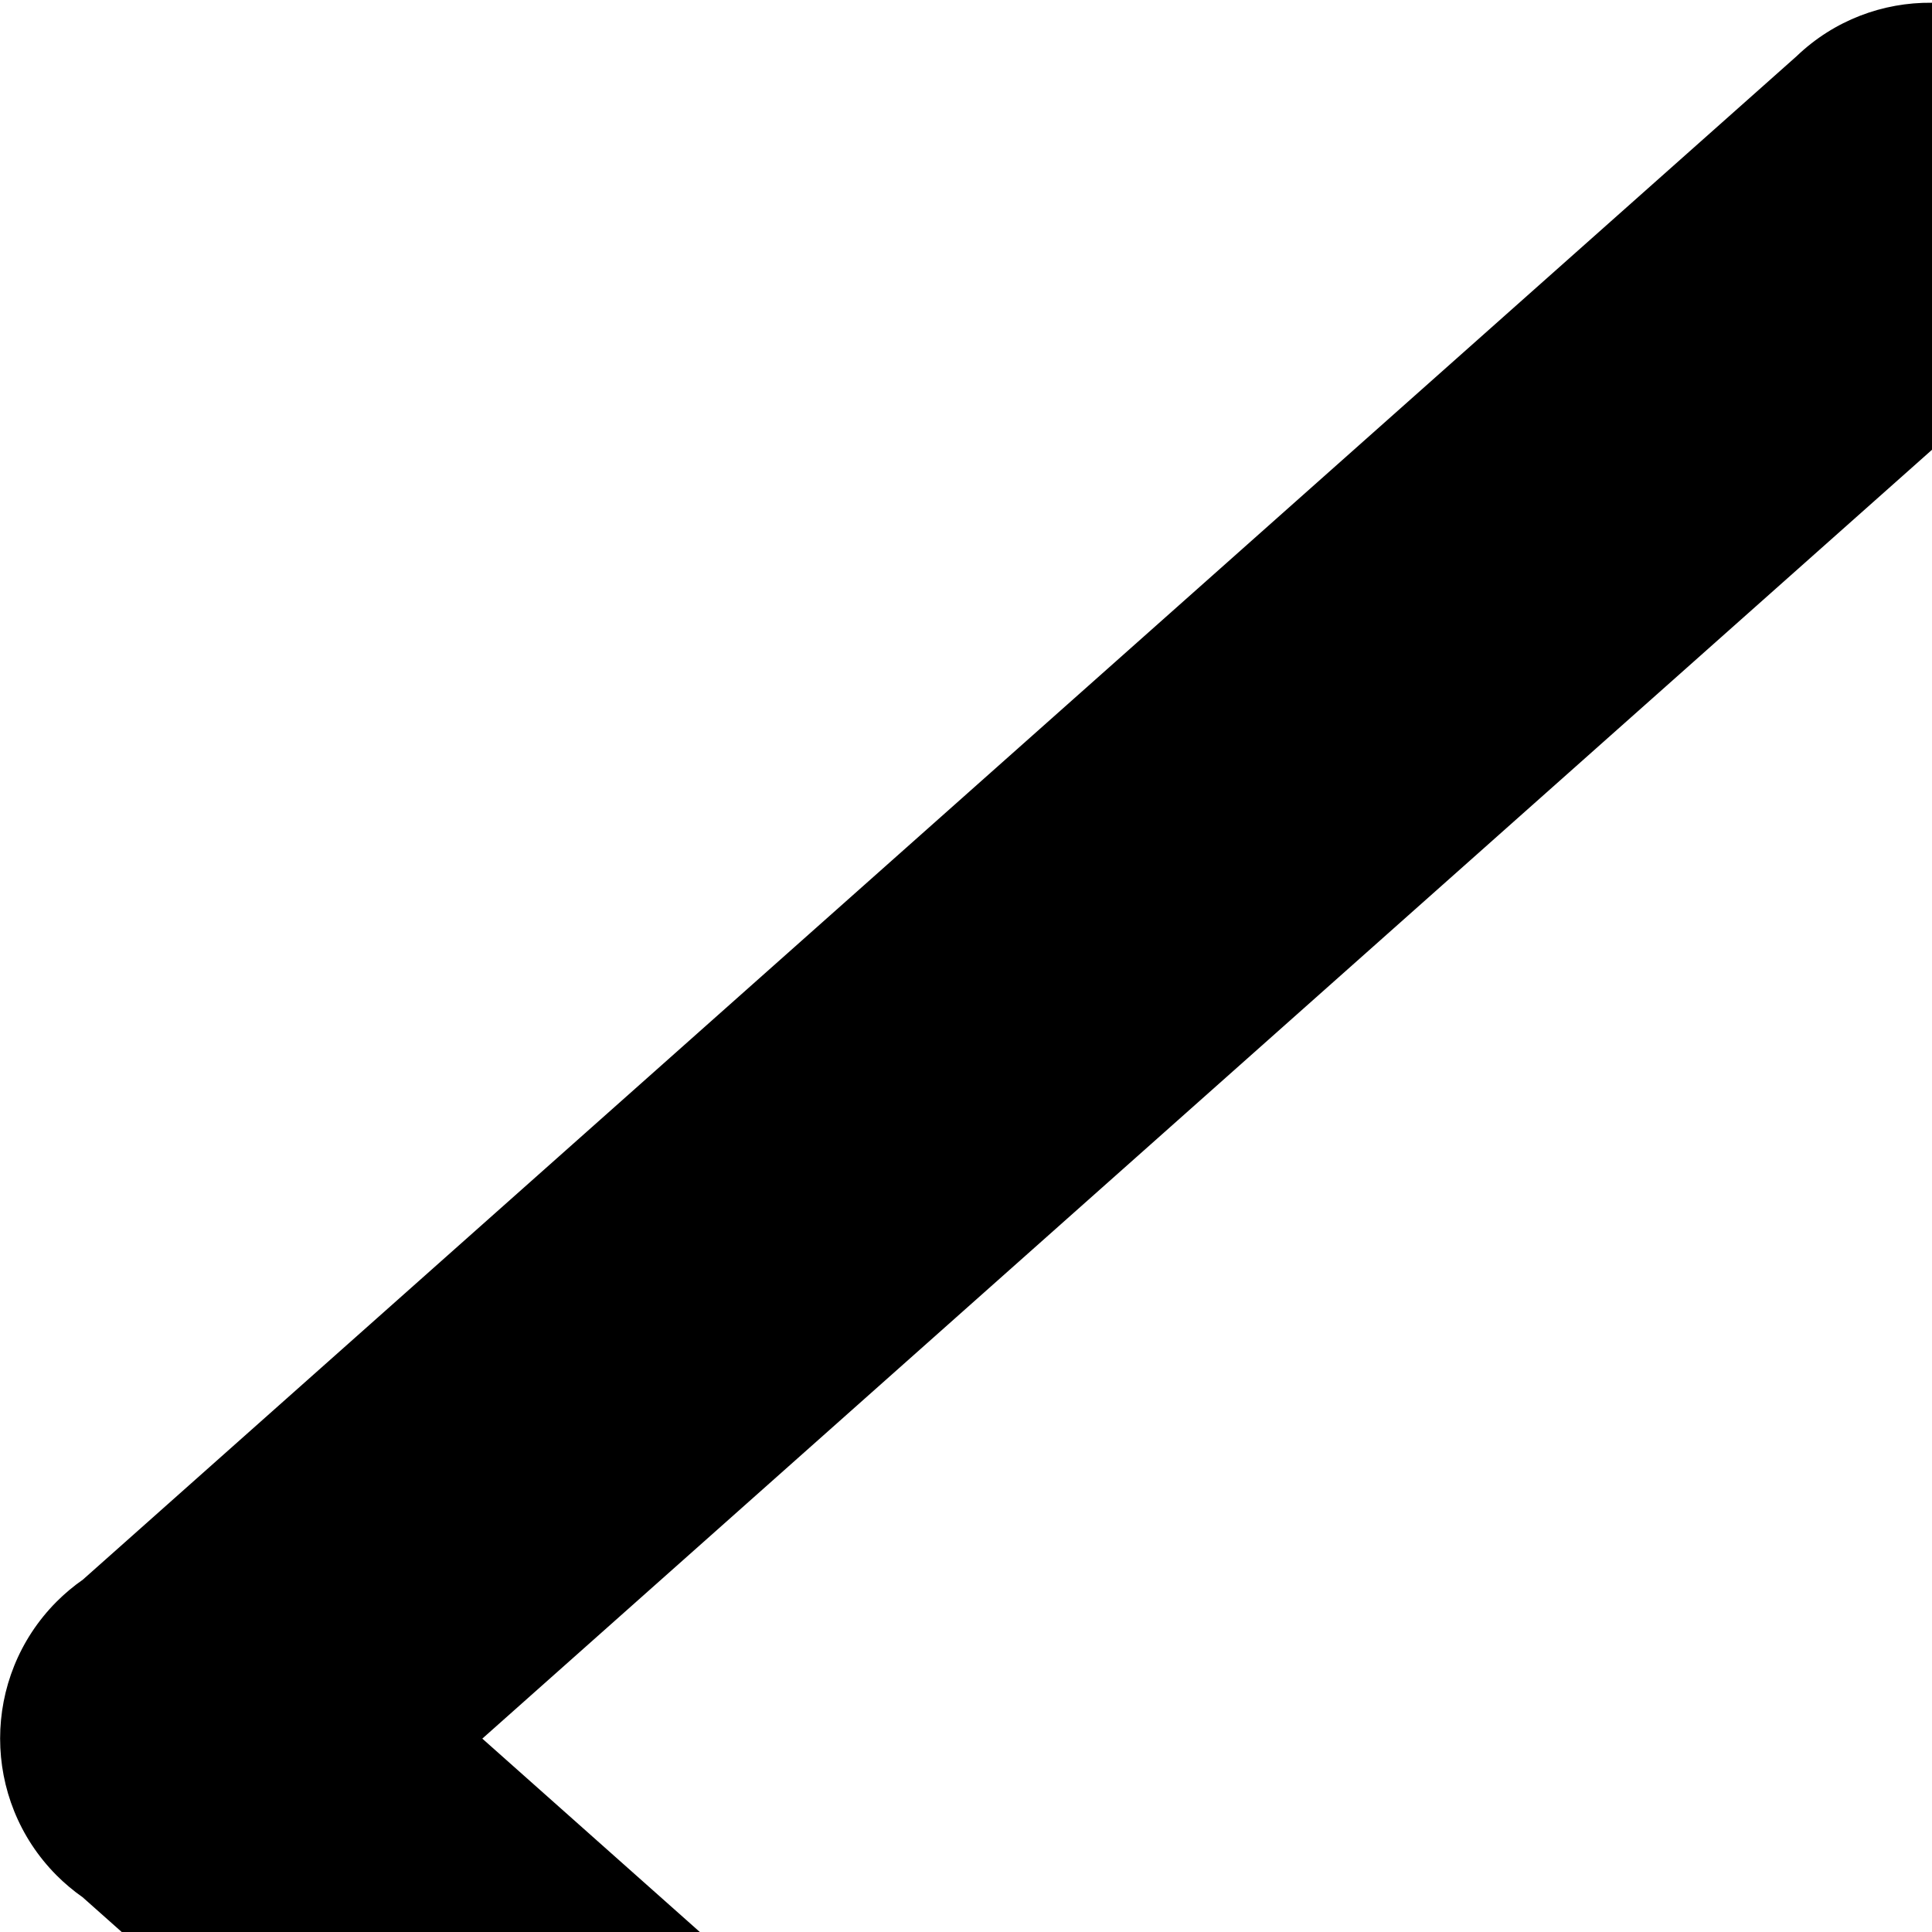
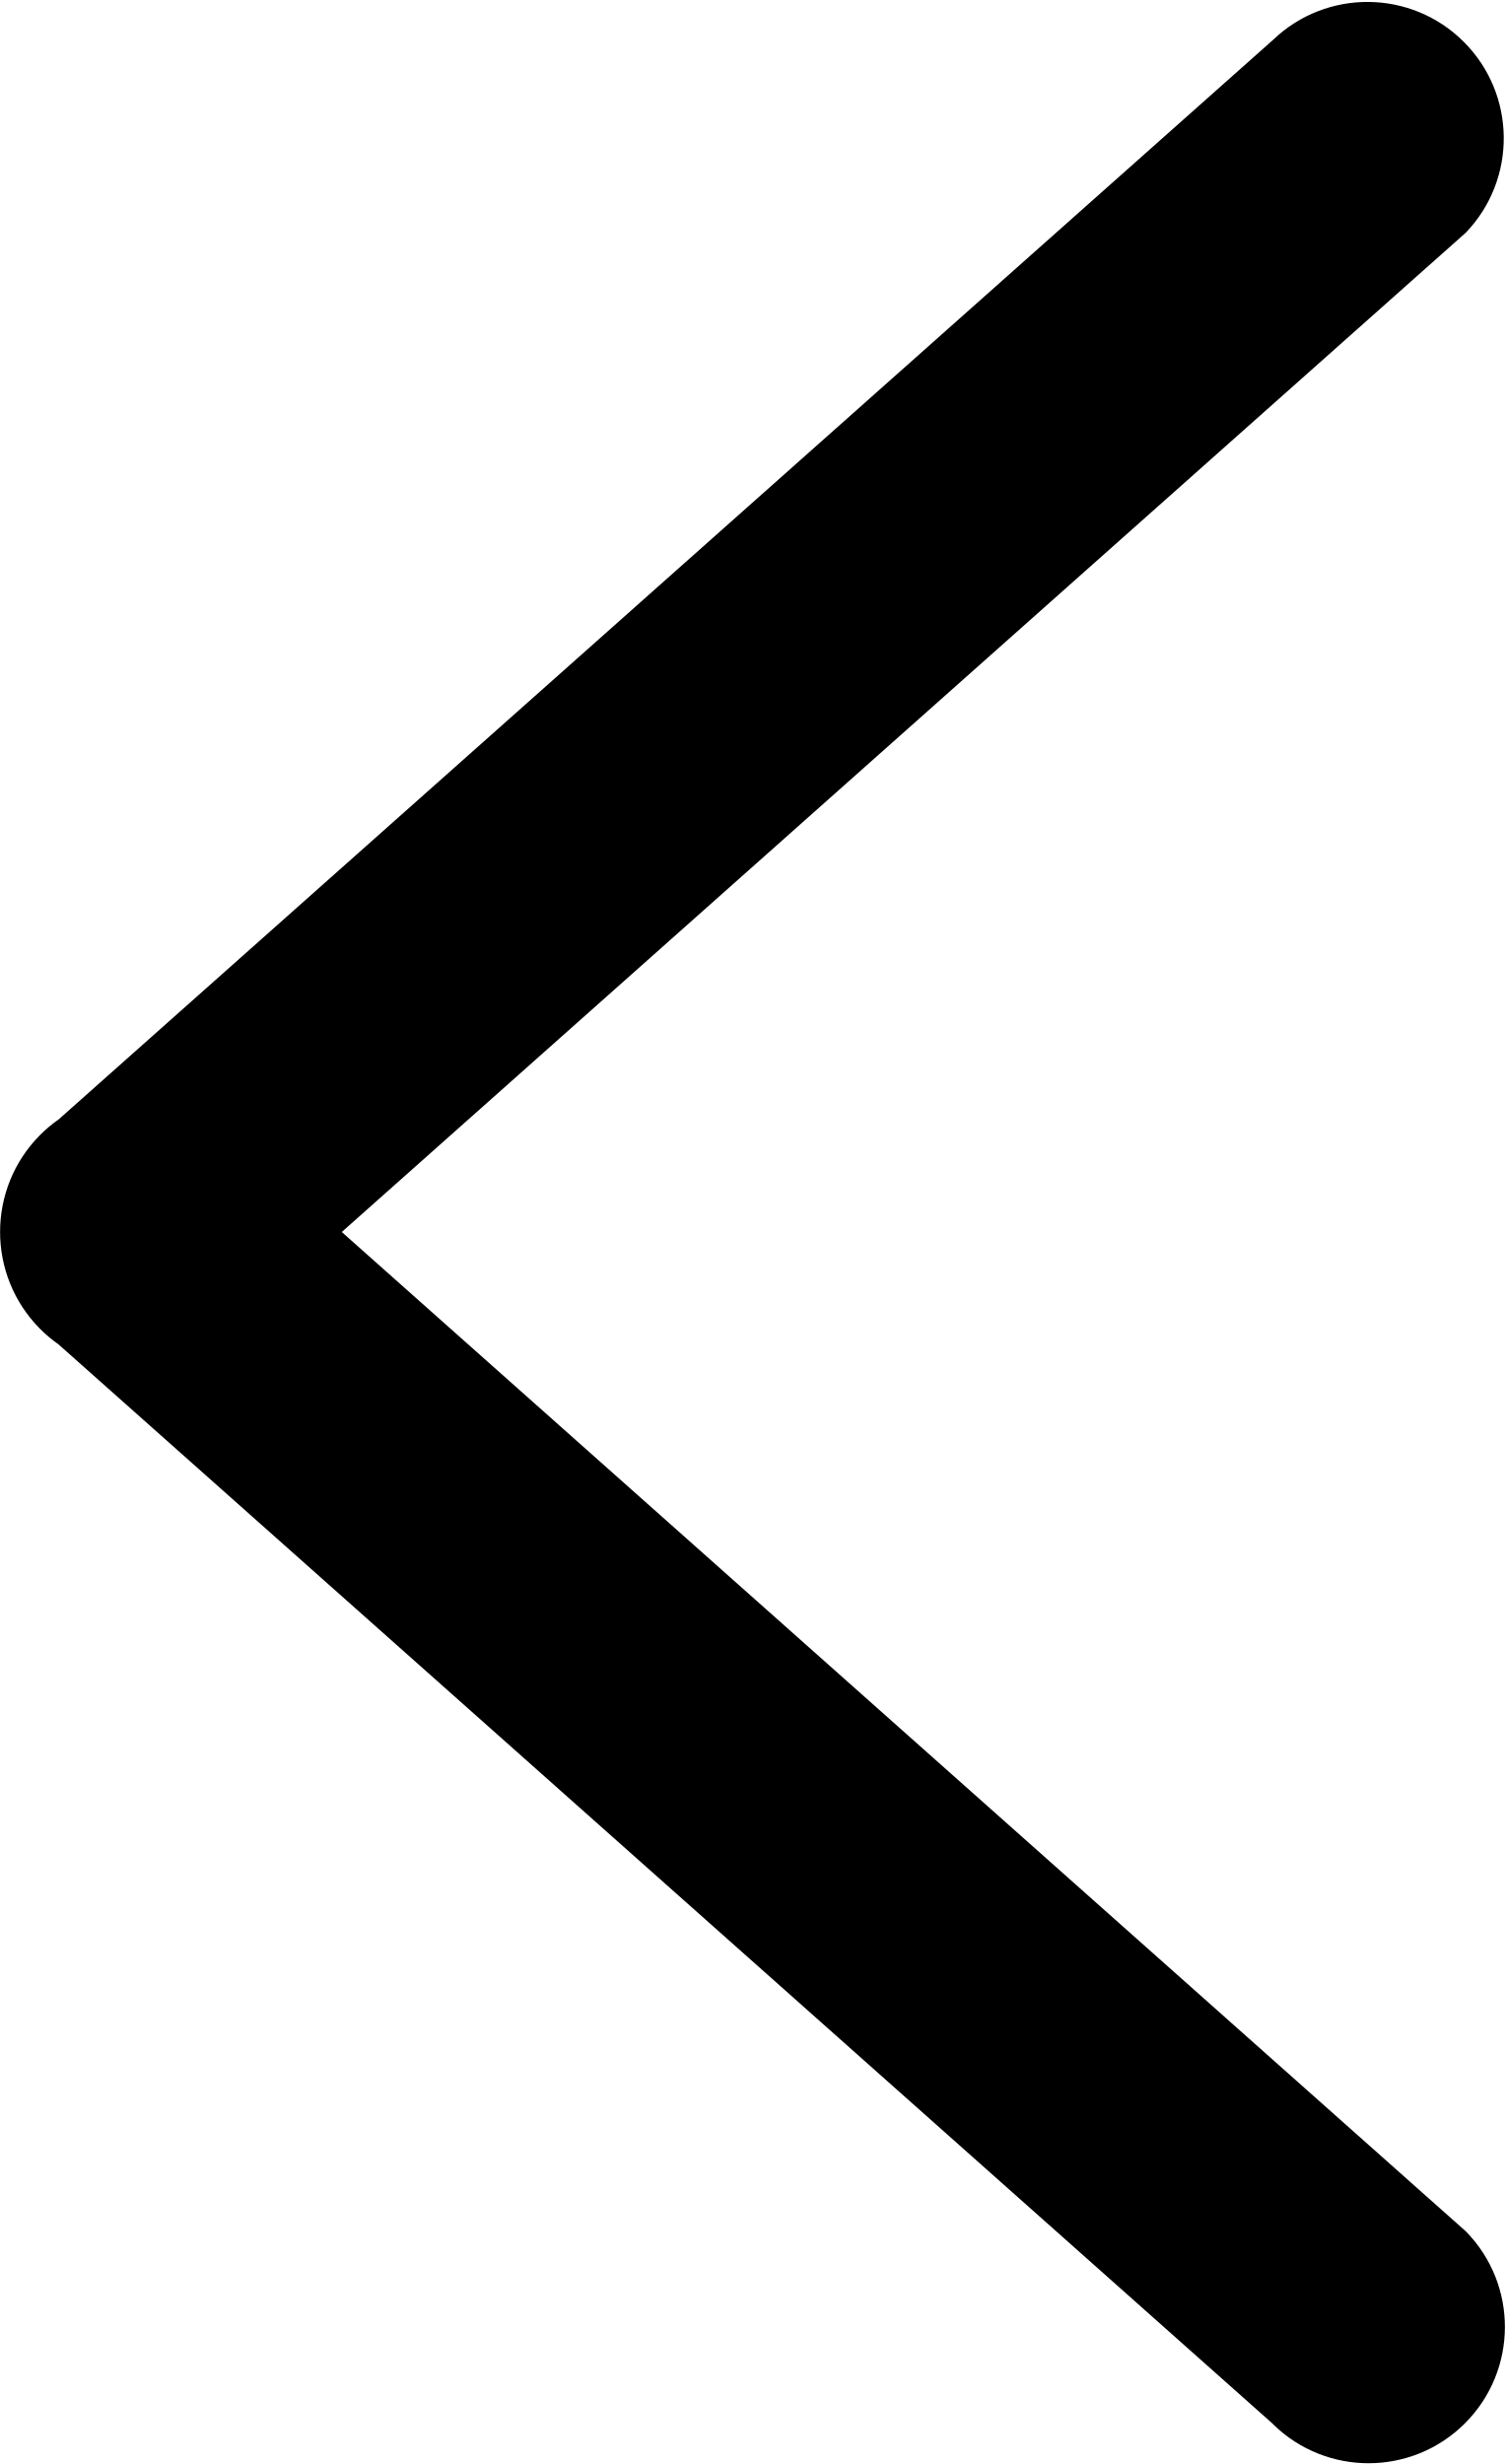
- <svg xmlns="http://www.w3.org/2000/svg" viewBox="0 0 20.001 20">
-   <path id="ui-arrow-418a3a_comm_icon_fh" d="M2209.279,137.564l-17.743-15.773a2.024,2.024,0,0,1-.271-.228,2.009,2.009,0,0,1,0-2.83,2.02,2.02,0,0,1,.274-.23l17.74-15.77a1.992,1.992,0,0,1,2.817,2.816l-16.422,14.6,16.422,14.6a1.992,1.992,0,0,1-2.817,2.817Z" transform="translate(-2190.681 -102.15)" />
+ <svg xmlns="http://www.w3.org/2000/svg" viewBox="0 0 21.999 35.998">
+   <path d="M2209.279,137.564l-17.743-15.773a2.024,2.024,0,0,1-.271-.228,2.009,2.009,0,0,1,0-2.83,2.02,2.02,0,0,1,.274-.23l17.74-15.77a1.992,1.992,0,0,1,2.817,2.816l-16.422,14.6,16.422,14.6a1.992,1.992,0,0,1-2.817,2.817Z" transform="translate(-2190.681 -102.15)" />
</svg>
